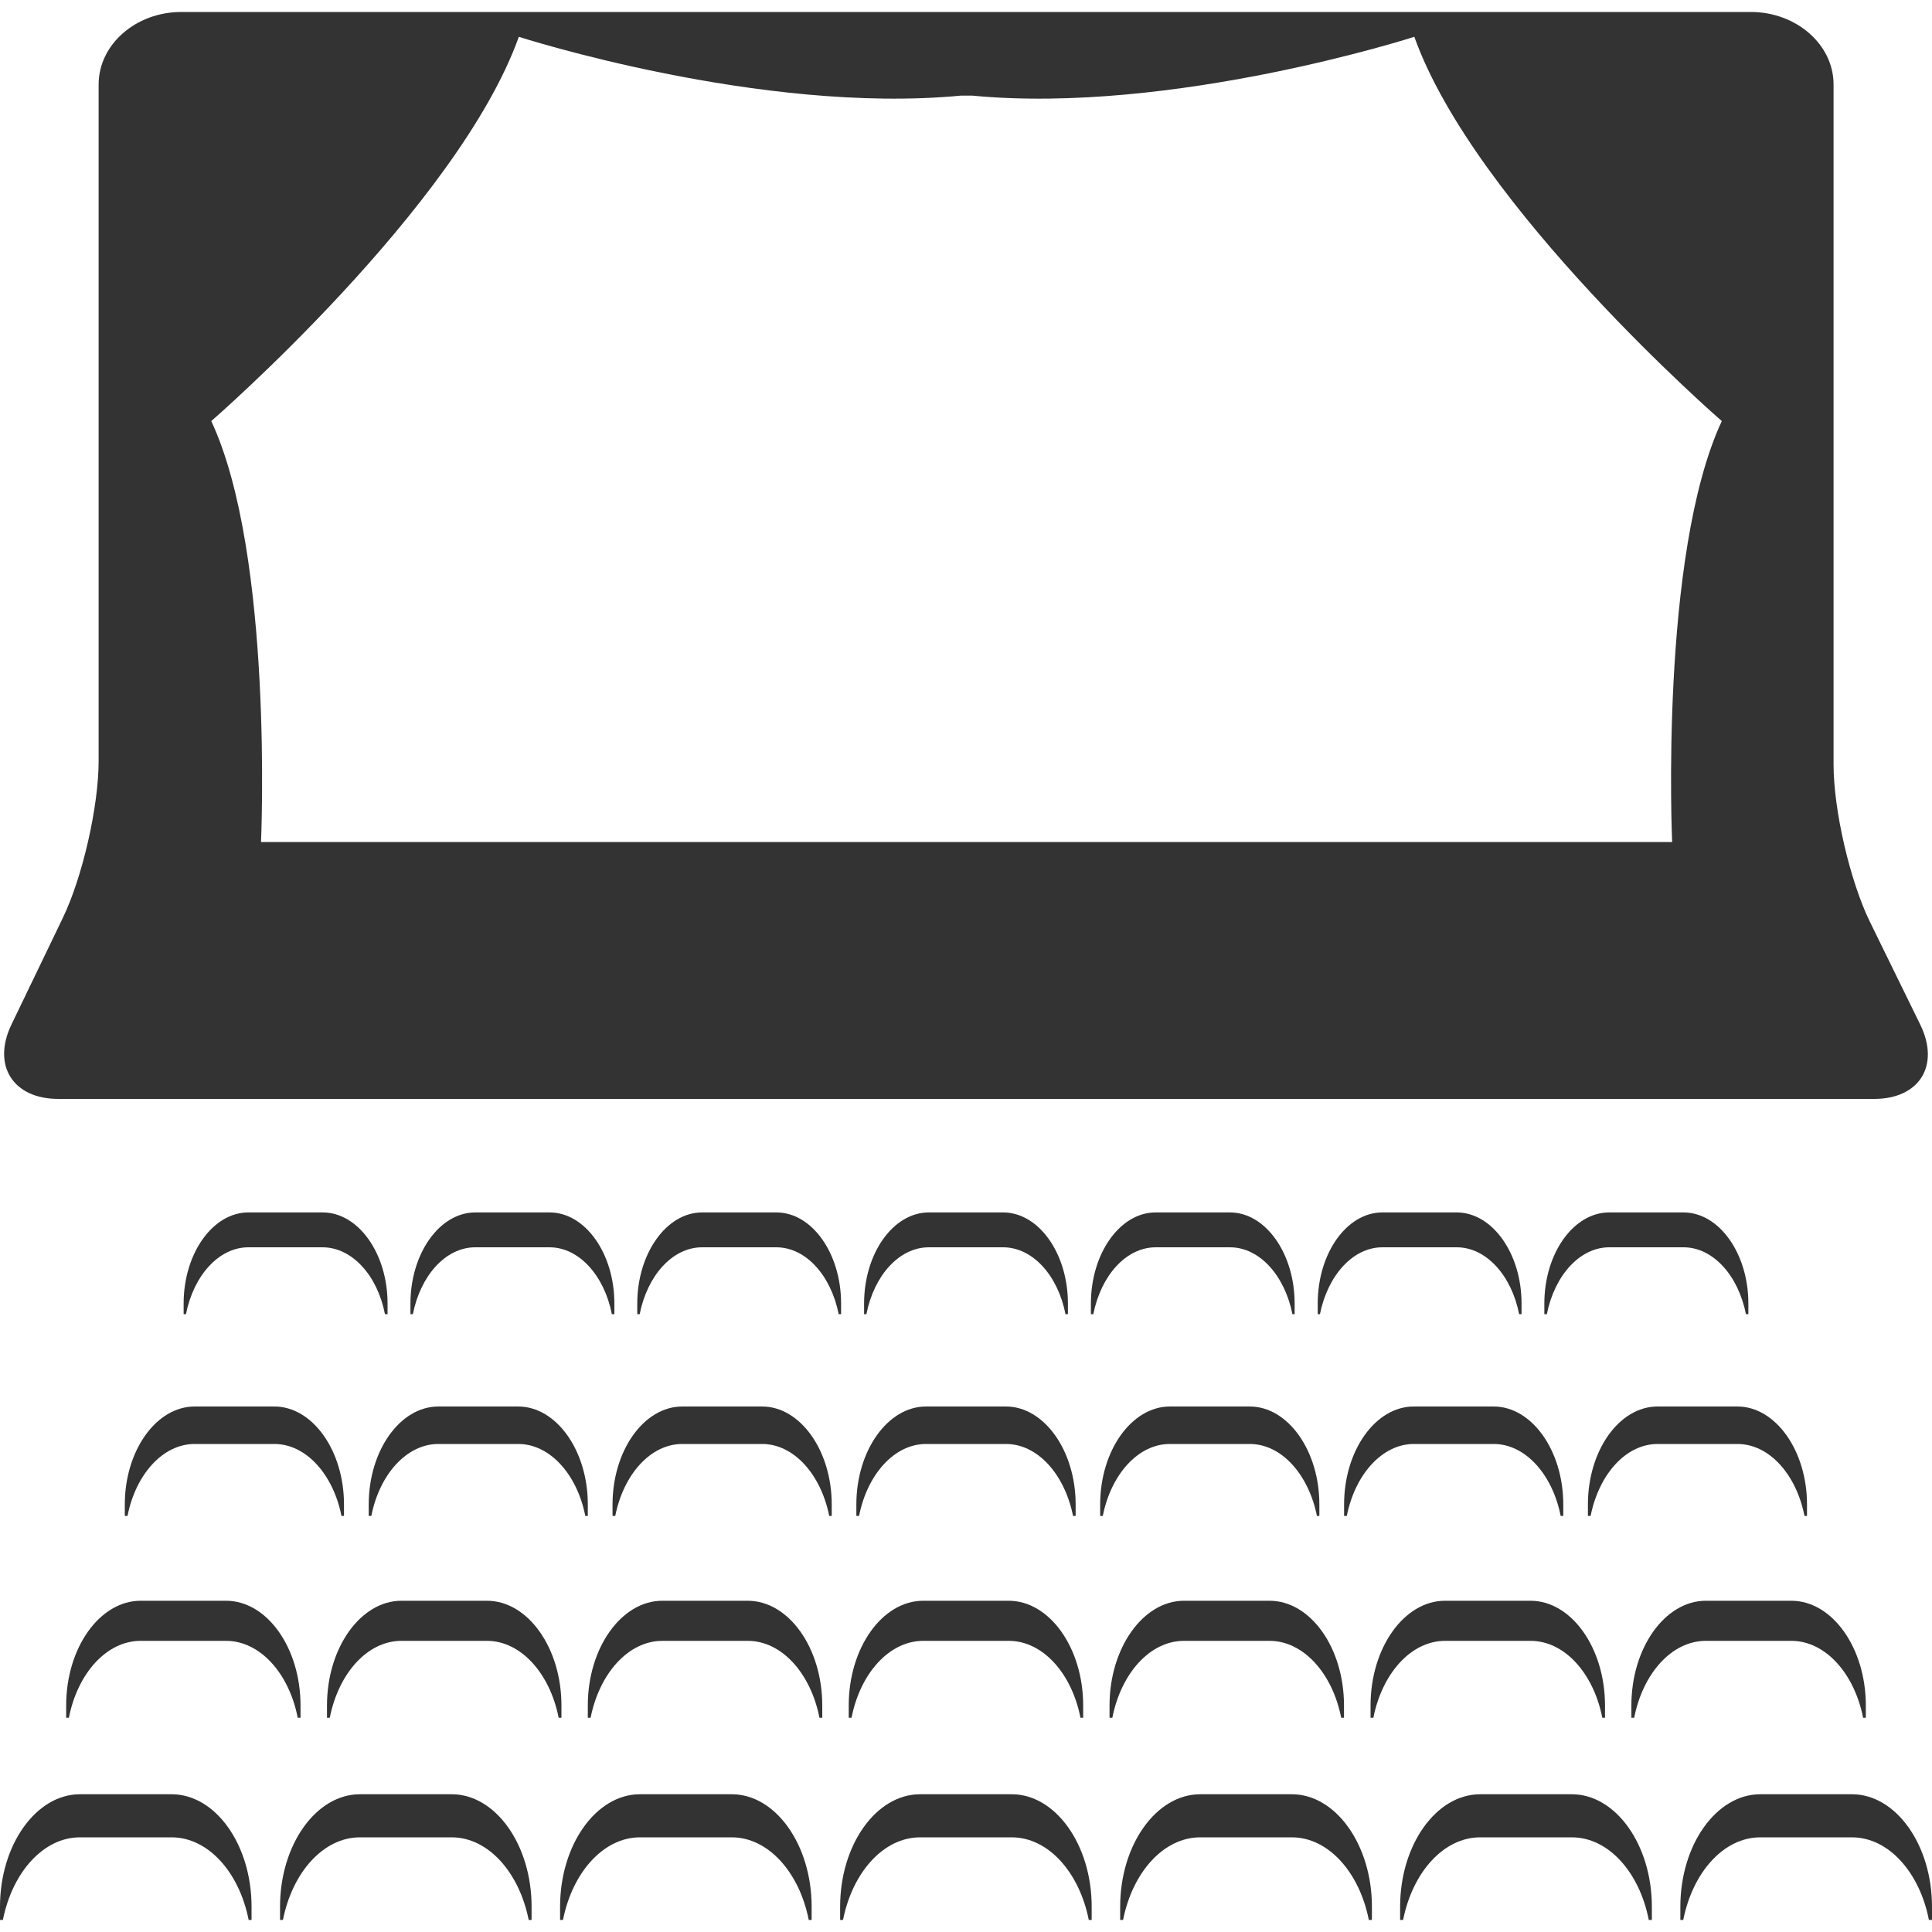
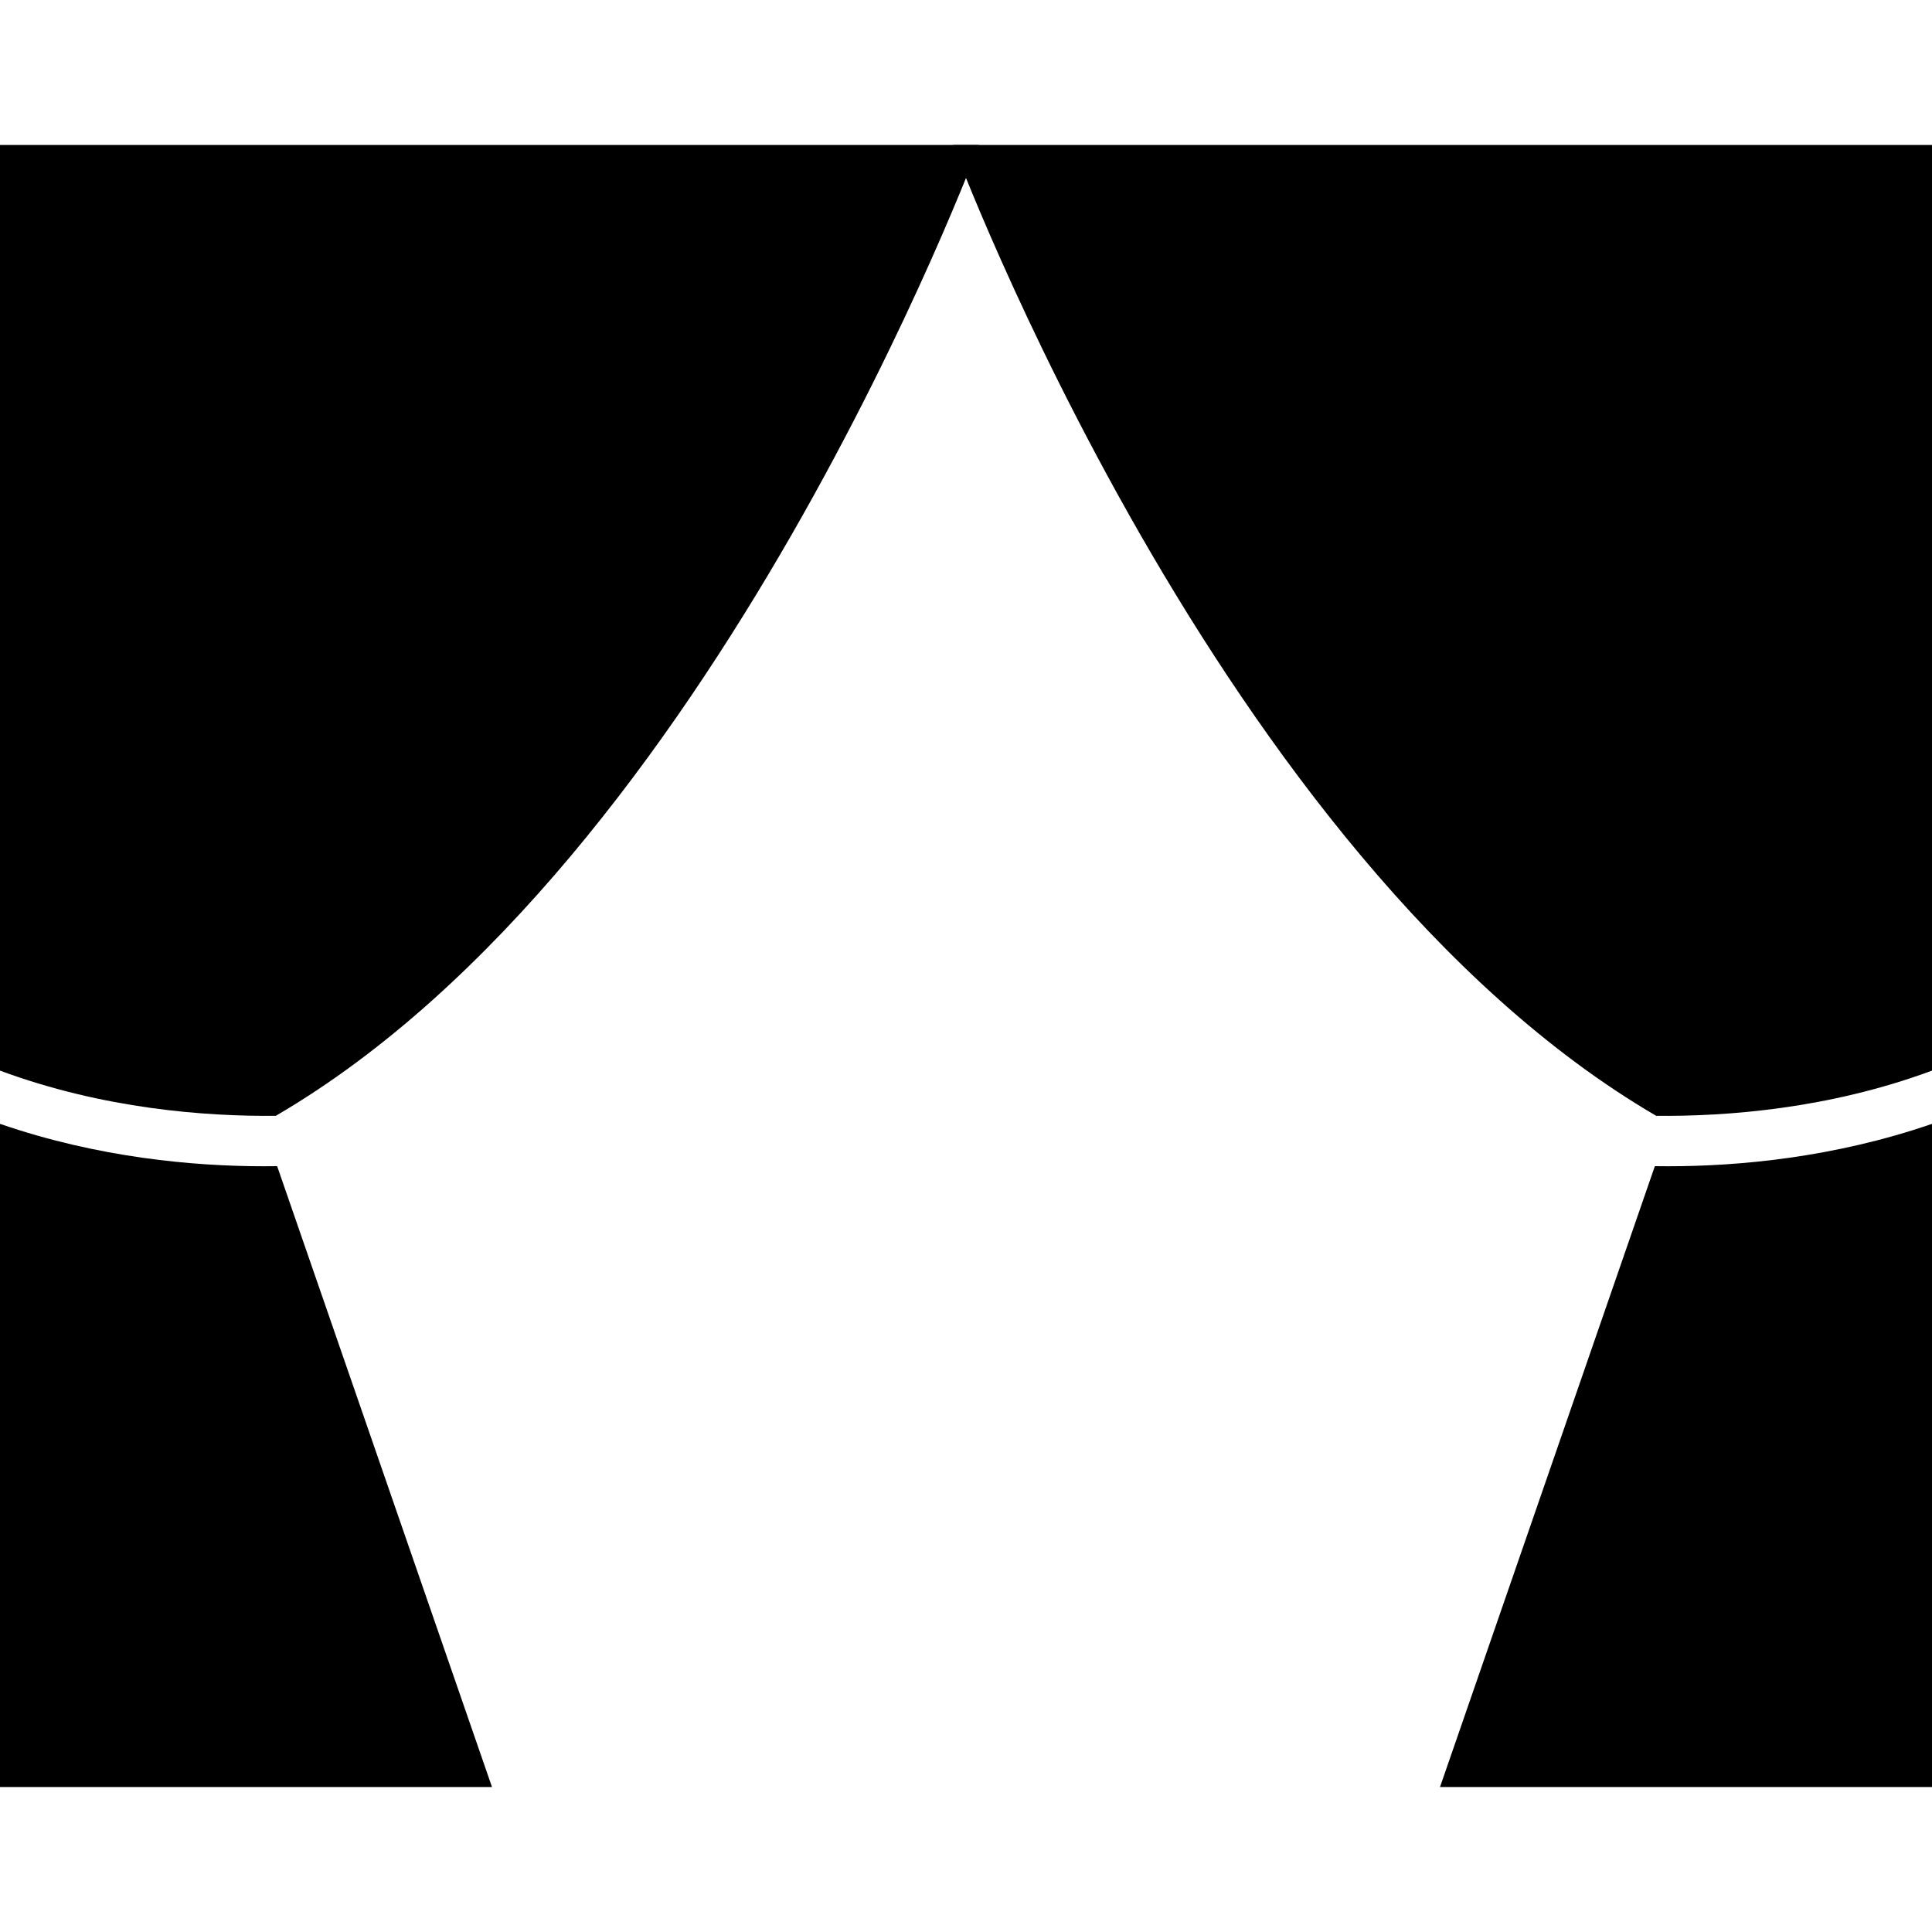
- <svg xmlns="http://www.w3.org/2000/svg" version="1.1" id="Ebene_1" x="0px" y="0px" width="20px" height="20px" viewBox="0 0 20 20" enable-background="new 0 0 20 20" xml:space="preserve">
+ <svg xmlns="http://www.w3.org/2000/svg" version="1.1" id="Ebene_1" x="0px" y="0px" viewBox="0 0 20 20" enable-background="new 0 0 20 20" xml:space="preserve">
  <g>
-     <path fill="#333333" d="M19.879,10.608L19.356,9.54c-0.206-0.423-0.375-1.155-0.375-1.625V6.095c0-0.471,0-1.241,0-1.712V2.48   c0-0.471,0-1.194,0-1.606c0-0.412-0.385-0.75-0.857-0.75H1.877c-0.471,0-0.856,0.337-0.856,0.75c0,0.413,0,1.135,0,1.606v1.902   c0,0.471,0,1.242,0,1.712v1.784c0,0.471-0.167,1.203-0.372,1.627l-0.53,1.1c-0.204,0.424,0.015,0.771,0.485,0.771h18.795   C19.869,11.377,20.085,11.031,19.879,10.608z M17.31,8.717H2.702c0,0,0.133-2.972-0.515-4.358c0,0,2.554-2.217,3.184-3.978   c0,0,2.502,0.807,4.575,0.609h0.12c2.072,0.198,4.575-0.609,4.575-0.609c0.629,1.76,3.183,3.978,3.183,3.978   C17.177,5.745,17.31,8.717,17.31,8.717z M1.901,13.604v-0.11c0-0.519,0.302-0.943,0.67-0.943H3.34c0.369,0,0.672,0.424,0.672,0.943   v0.11H3.985c-0.077-0.398-0.339-0.692-0.646-0.692H2.571c-0.307,0-0.567,0.294-0.646,0.692H1.901z M4.249,13.604v-0.11   c0-0.519,0.302-0.943,0.671-0.943h0.769c0.369,0,0.671,0.424,0.671,0.943v0.11H6.334c-0.078-0.398-0.339-0.692-0.646-0.692H4.92   c-0.308,0-0.567,0.294-0.646,0.692H4.249z M6.597,13.604v-0.11c0-0.519,0.303-0.943,0.671-0.943h0.769   c0.369,0,0.67,0.424,0.67,0.943v0.11H8.682c-0.079-0.398-0.338-0.692-0.646-0.692H7.268c-0.308,0-0.567,0.294-0.646,0.692H6.597z    M8.945,13.604v-0.11c0-0.519,0.301-0.943,0.67-0.943h0.769c0.369,0,0.671,0.424,0.671,0.943v0.11h-0.025   c-0.078-0.398-0.338-0.692-0.646-0.692H9.615c-0.308,0-0.568,0.294-0.646,0.692H8.945z M11.293,13.604v-0.11   c0-0.519,0.301-0.943,0.67-0.943h0.769c0.369,0,0.67,0.424,0.67,0.943v0.11h-0.023c-0.079-0.398-0.339-0.692-0.646-0.692h-0.769   c-0.308,0-0.567,0.294-0.646,0.692H11.293z M13.641,13.604v-0.11c0-0.519,0.3-0.943,0.669-0.943h0.769   c0.369,0,0.672,0.424,0.672,0.943v0.11h-0.025c-0.078-0.398-0.339-0.692-0.646-0.692H14.31c-0.307,0-0.566,0.294-0.646,0.692   H13.641z M15.987,13.604v-0.11c0-0.519,0.302-0.943,0.671-0.943h0.769c0.369,0,0.672,0.424,0.672,0.943v0.11h-0.025   c-0.079-0.398-0.339-0.692-0.646-0.692h-0.769c-0.307,0-0.567,0.294-0.646,0.692H15.987z M1.292,15.693v-0.119   c0-0.557,0.325-1.014,0.723-1.014H2.84c0.396,0,0.721,0.457,0.721,1.014v0.119H3.535c-0.085-0.427-0.364-0.745-0.695-0.745H2.015   c-0.331,0-0.611,0.317-0.695,0.745H1.292z M3.817,15.693v-0.119c0-0.557,0.324-1.014,0.721-1.014h0.825   c0.398,0,0.722,0.457,0.722,1.014v0.119H6.059c-0.084-0.427-0.364-0.745-0.694-0.745H4.538c-0.33,0-0.61,0.317-0.694,0.745H3.817z    M6.341,15.693v-0.119c0-0.557,0.324-1.014,0.722-1.014h0.826c0.396,0,0.721,0.457,0.721,1.014v0.119H8.584   c-0.085-0.427-0.364-0.745-0.695-0.745H7.063c-0.33,0-0.609,0.317-0.694,0.745H6.341z M8.865,15.693v-0.119   c0-0.557,0.325-1.014,0.721-1.014h0.827c0.396,0,0.722,0.457,0.722,1.014v0.119h-0.027c-0.085-0.427-0.364-0.745-0.694-0.745H9.586   c-0.329,0-0.609,0.317-0.693,0.745H8.865z M11.389,15.693v-0.119c0-0.557,0.325-1.014,0.722-1.014h0.826   c0.396,0,0.721,0.457,0.721,1.014v0.119h-0.025c-0.086-0.427-0.365-0.745-0.695-0.745H12.11c-0.33,0-0.609,0.317-0.694,0.745   H11.389z M13.914,15.693v-0.119c0-0.557,0.324-1.014,0.721-1.014h0.827c0.396,0,0.721,0.457,0.721,1.014v0.119h-0.027   c-0.084-0.427-0.364-0.745-0.693-0.745h-0.827c-0.329,0-0.609,0.317-0.694,0.745H13.914z M16.438,15.693v-0.119   c0-0.557,0.323-1.014,0.721-1.014h0.826c0.396,0,0.721,0.457,0.721,1.014v0.119H18.68c-0.084-0.427-0.363-0.745-0.694-0.745h-0.826   c-0.331,0-0.609,0.317-0.694,0.745H16.438z M0.685,17.782v-0.127c0-0.597,0.347-1.084,0.771-1.084h0.884   c0.425,0,0.771,0.488,0.771,1.084v0.127H3.082c-0.089-0.458-0.389-0.796-0.742-0.796H1.456c-0.354,0-0.653,0.338-0.743,0.796H0.685   z M3.385,17.782v-0.127c0-0.597,0.348-1.084,0.771-1.084h0.885c0.424,0,0.771,0.488,0.771,1.084v0.127H5.783   c-0.09-0.458-0.39-0.796-0.742-0.796H4.156c-0.354,0-0.652,0.338-0.742,0.796H3.385z M6.085,17.782v-0.127   c0-0.597,0.348-1.084,0.771-1.084H7.74c0.425,0,0.772,0.488,0.772,1.084v0.127H8.483c-0.09-0.458-0.389-0.796-0.742-0.796H6.857   c-0.353,0-0.652,0.338-0.743,0.796H6.085z M8.786,17.782v-0.127c0-0.597,0.347-1.084,0.771-1.084h0.885   c0.423,0,0.771,0.488,0.771,1.084v0.127h-0.028c-0.09-0.458-0.389-0.796-0.742-0.796H9.558c-0.354,0-0.653,0.338-0.743,0.796H8.786   z M11.486,17.782v-0.127c0-0.597,0.348-1.084,0.771-1.084h0.885c0.425,0,0.771,0.488,0.771,1.084v0.127h-0.029   c-0.09-0.458-0.39-0.796-0.742-0.796h-0.885c-0.354,0-0.652,0.338-0.742,0.796H11.486z M14.188,17.782v-0.127   c0-0.597,0.347-1.084,0.771-1.084h0.885c0.423,0,0.771,0.488,0.771,1.084v0.127h-0.028c-0.09-0.458-0.389-0.796-0.743-0.796h-0.884   c-0.354,0-0.652,0.338-0.743,0.796H14.188z M16.888,17.782v-0.127c0-0.597,0.348-1.084,0.771-1.084h0.885   c0.424,0,0.771,0.488,0.771,1.084v0.127h-0.028c-0.091-0.458-0.39-0.796-0.743-0.796h-0.885c-0.354,0-0.652,0.338-0.742,0.796   H16.888z M0,19.875v-0.137c0-0.64,0.373-1.164,0.828-1.164h0.948c0.456,0,0.828,0.524,0.828,1.164v0.137h-0.03   c-0.097-0.492-0.418-0.855-0.798-0.855H0.828c-0.38,0-0.701,0.364-0.798,0.855H0z M2.899,19.875v-0.137   c0-0.64,0.372-1.164,0.827-1.164h0.95c0.455,0,0.827,0.524,0.827,1.164v0.137h-0.03c-0.098-0.492-0.419-0.855-0.797-0.855h-0.95   c-0.379,0-0.7,0.364-0.797,0.855H2.899z M5.798,19.875v-0.137c0-0.64,0.372-1.164,0.827-1.164h0.95   c0.455,0,0.827,0.524,0.827,1.164v0.137h-0.03c-0.097-0.492-0.418-0.855-0.797-0.855h-0.95c-0.378,0-0.7,0.364-0.797,0.855H5.798z    M8.697,19.875v-0.137c0-0.64,0.372-1.164,0.828-1.164h0.948c0.455,0,0.828,0.524,0.828,1.164v0.137h-0.03   c-0.098-0.492-0.418-0.855-0.798-0.855H9.525c-0.38,0-0.701,0.364-0.798,0.855H8.697z M11.596,19.875v-0.137   c0-0.64,0.373-1.164,0.829-1.164h0.948c0.455,0,0.829,0.524,0.829,1.164v0.137H14.17c-0.097-0.492-0.418-0.855-0.797-0.855h-0.948   c-0.381,0-0.702,0.364-0.799,0.855H11.596z M14.494,19.875v-0.137c0-0.64,0.373-1.164,0.829-1.164h0.948   c0.456,0,0.829,0.524,0.829,1.164v0.137h-0.032c-0.096-0.492-0.416-0.855-0.797-0.855h-0.948c-0.38,0-0.701,0.364-0.798,0.855   H14.494z M17.395,19.875v-0.137c0-0.64,0.372-1.164,0.828-1.164h0.948c0.456,0,0.829,0.524,0.829,1.164v0.137h-0.032   c-0.096-0.492-0.417-0.855-0.797-0.855h-0.948c-0.381,0-0.701,0.364-0.798,0.855H17.395z" />
+     <path d="M17.145,11.551c0.729,0.007,1.787-0.072,2.855-0.468V1.501H9.866C9.866,1.501,12.608,8.904,17.145,11.551z" />
+     <path d="M17.267,12.073c-0.046,0-0.092,0-0.136-0.001l-2.224,6.427H20v-6.865C18.982,11.985,17.993,12.073,17.267,12.073z" />
+     <path d="M2.855,11.551C2.126,11.558,1.068,11.479,0,11.083V1.501h10.134C10.134,1.501,7.392,8.904,2.855,11.551z" />
+     <path d="M2.733,12.073c0.046,0,0.091,0,0.136-0.001l2.224,6.427H0v-6.865C1.018,11.985,2.007,12.073,2.733,12.073z" />
  </g>
</svg>
